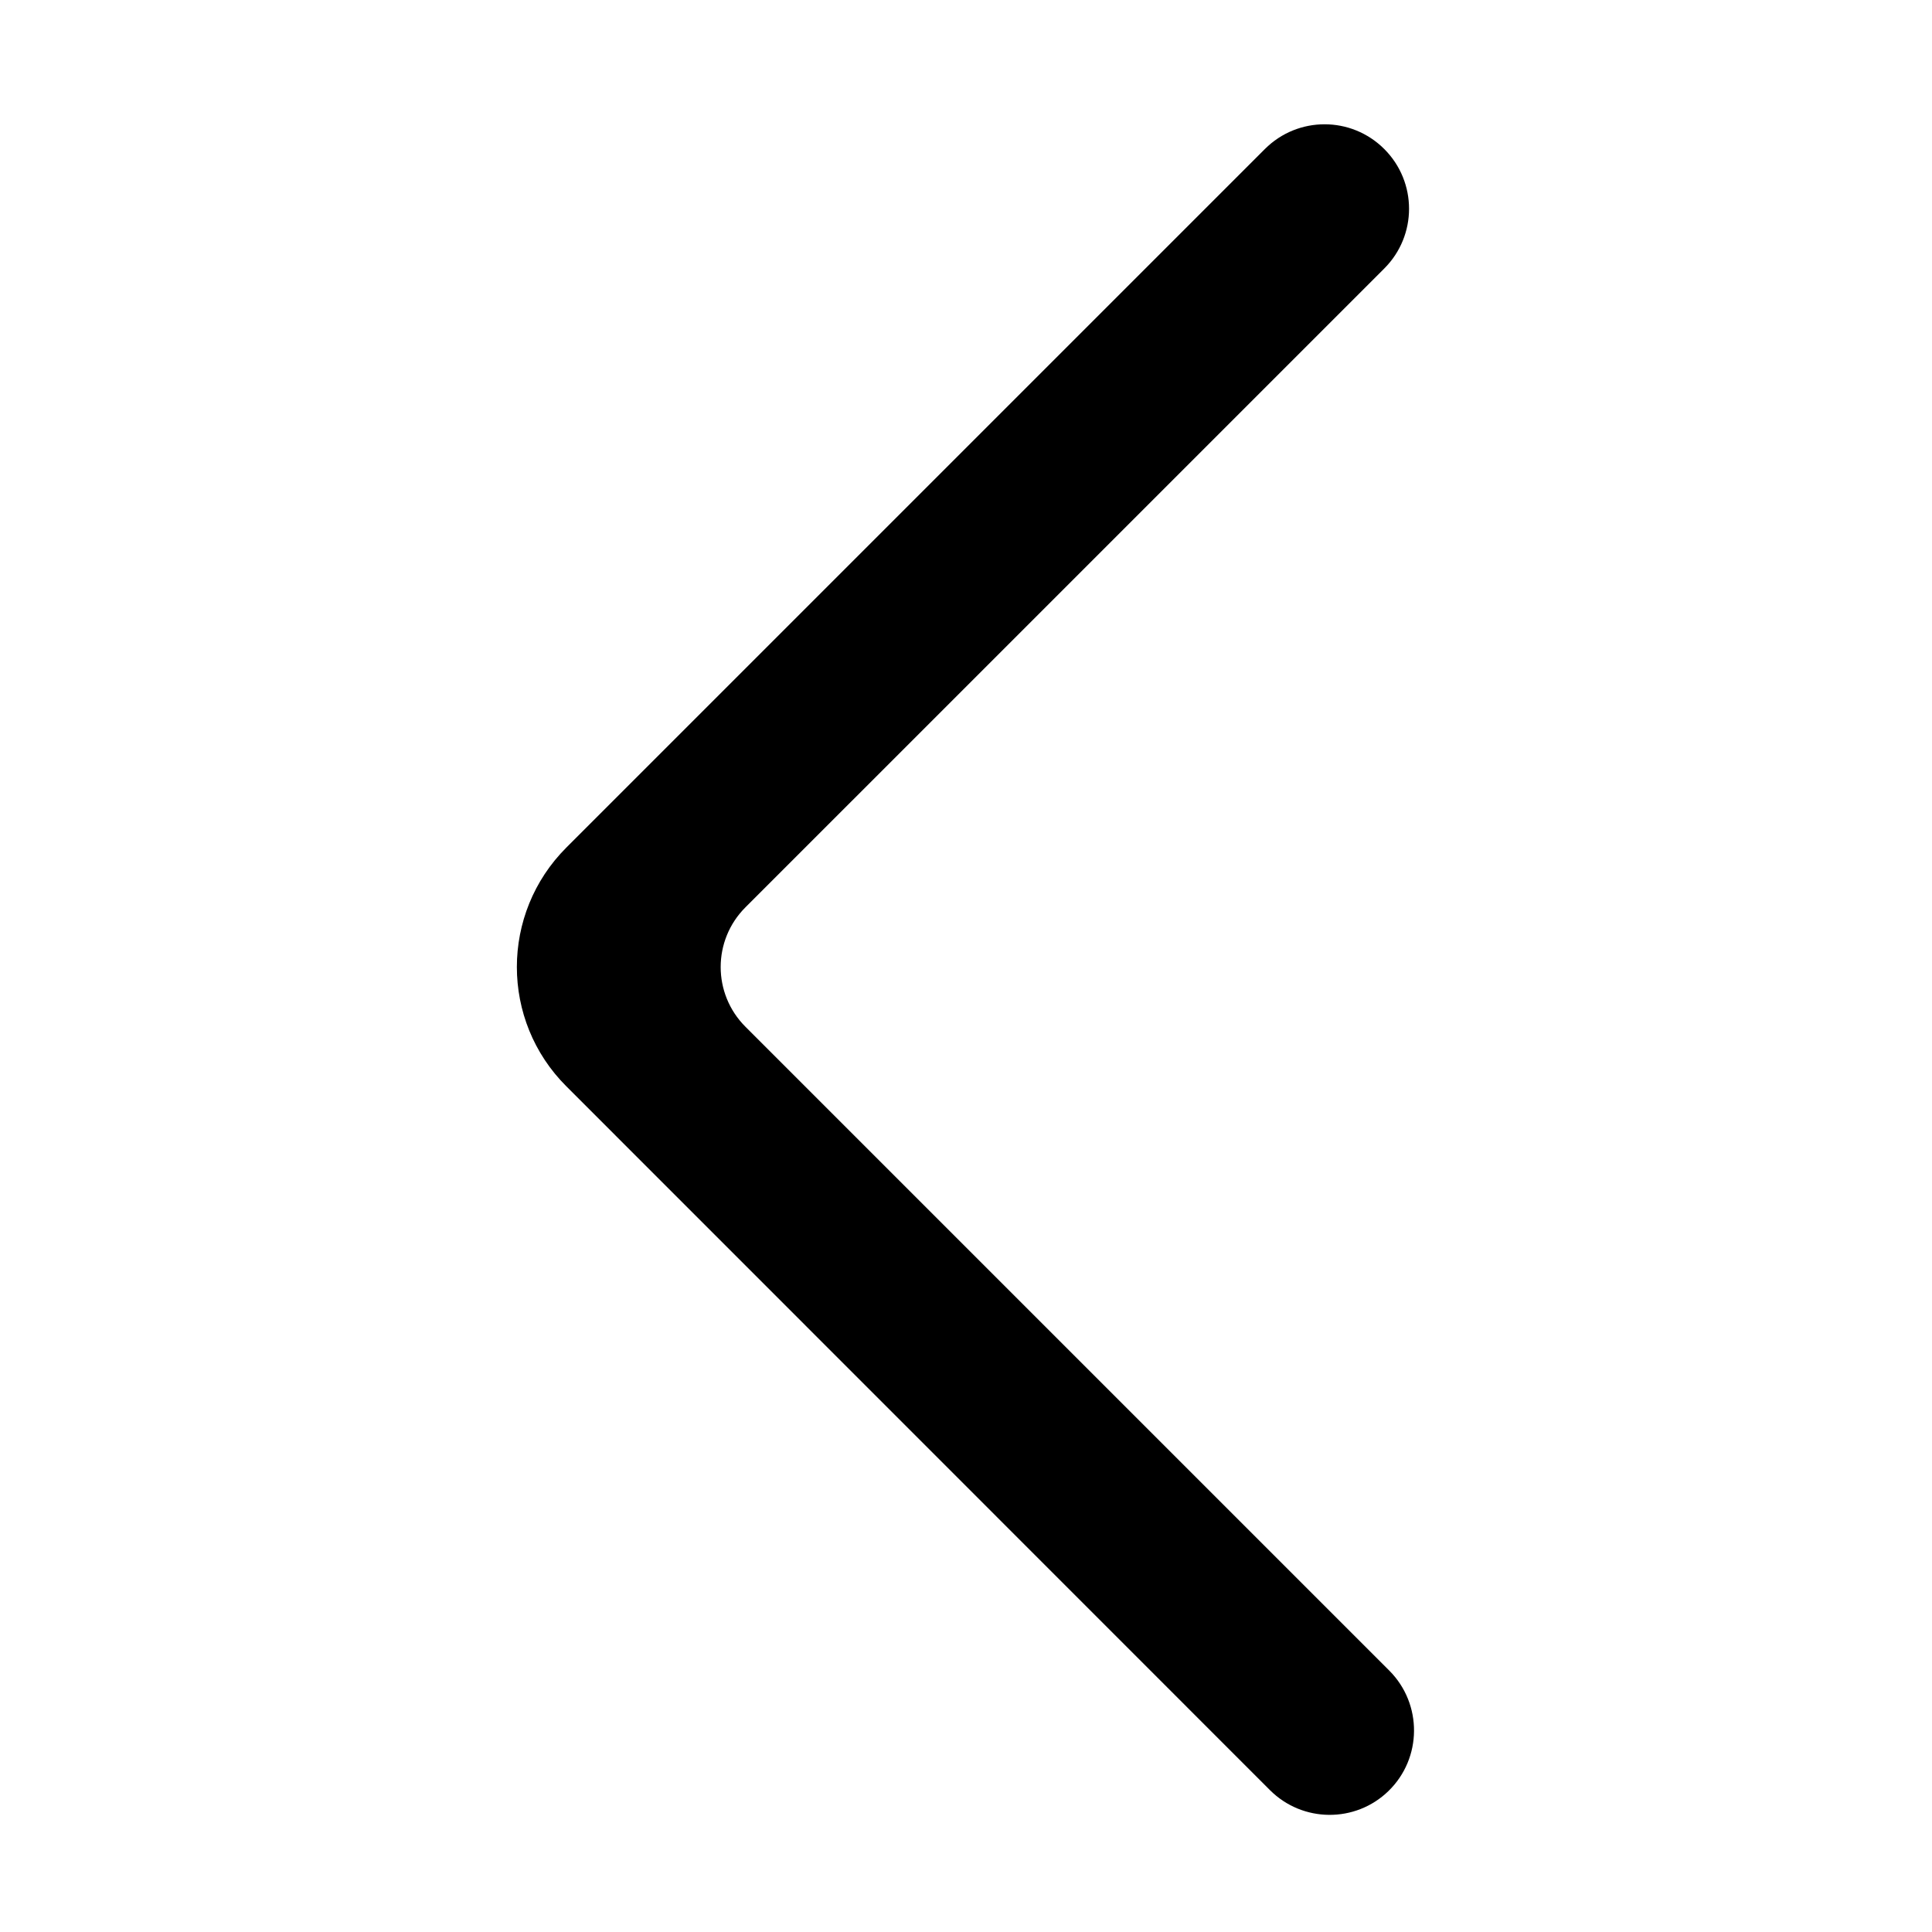
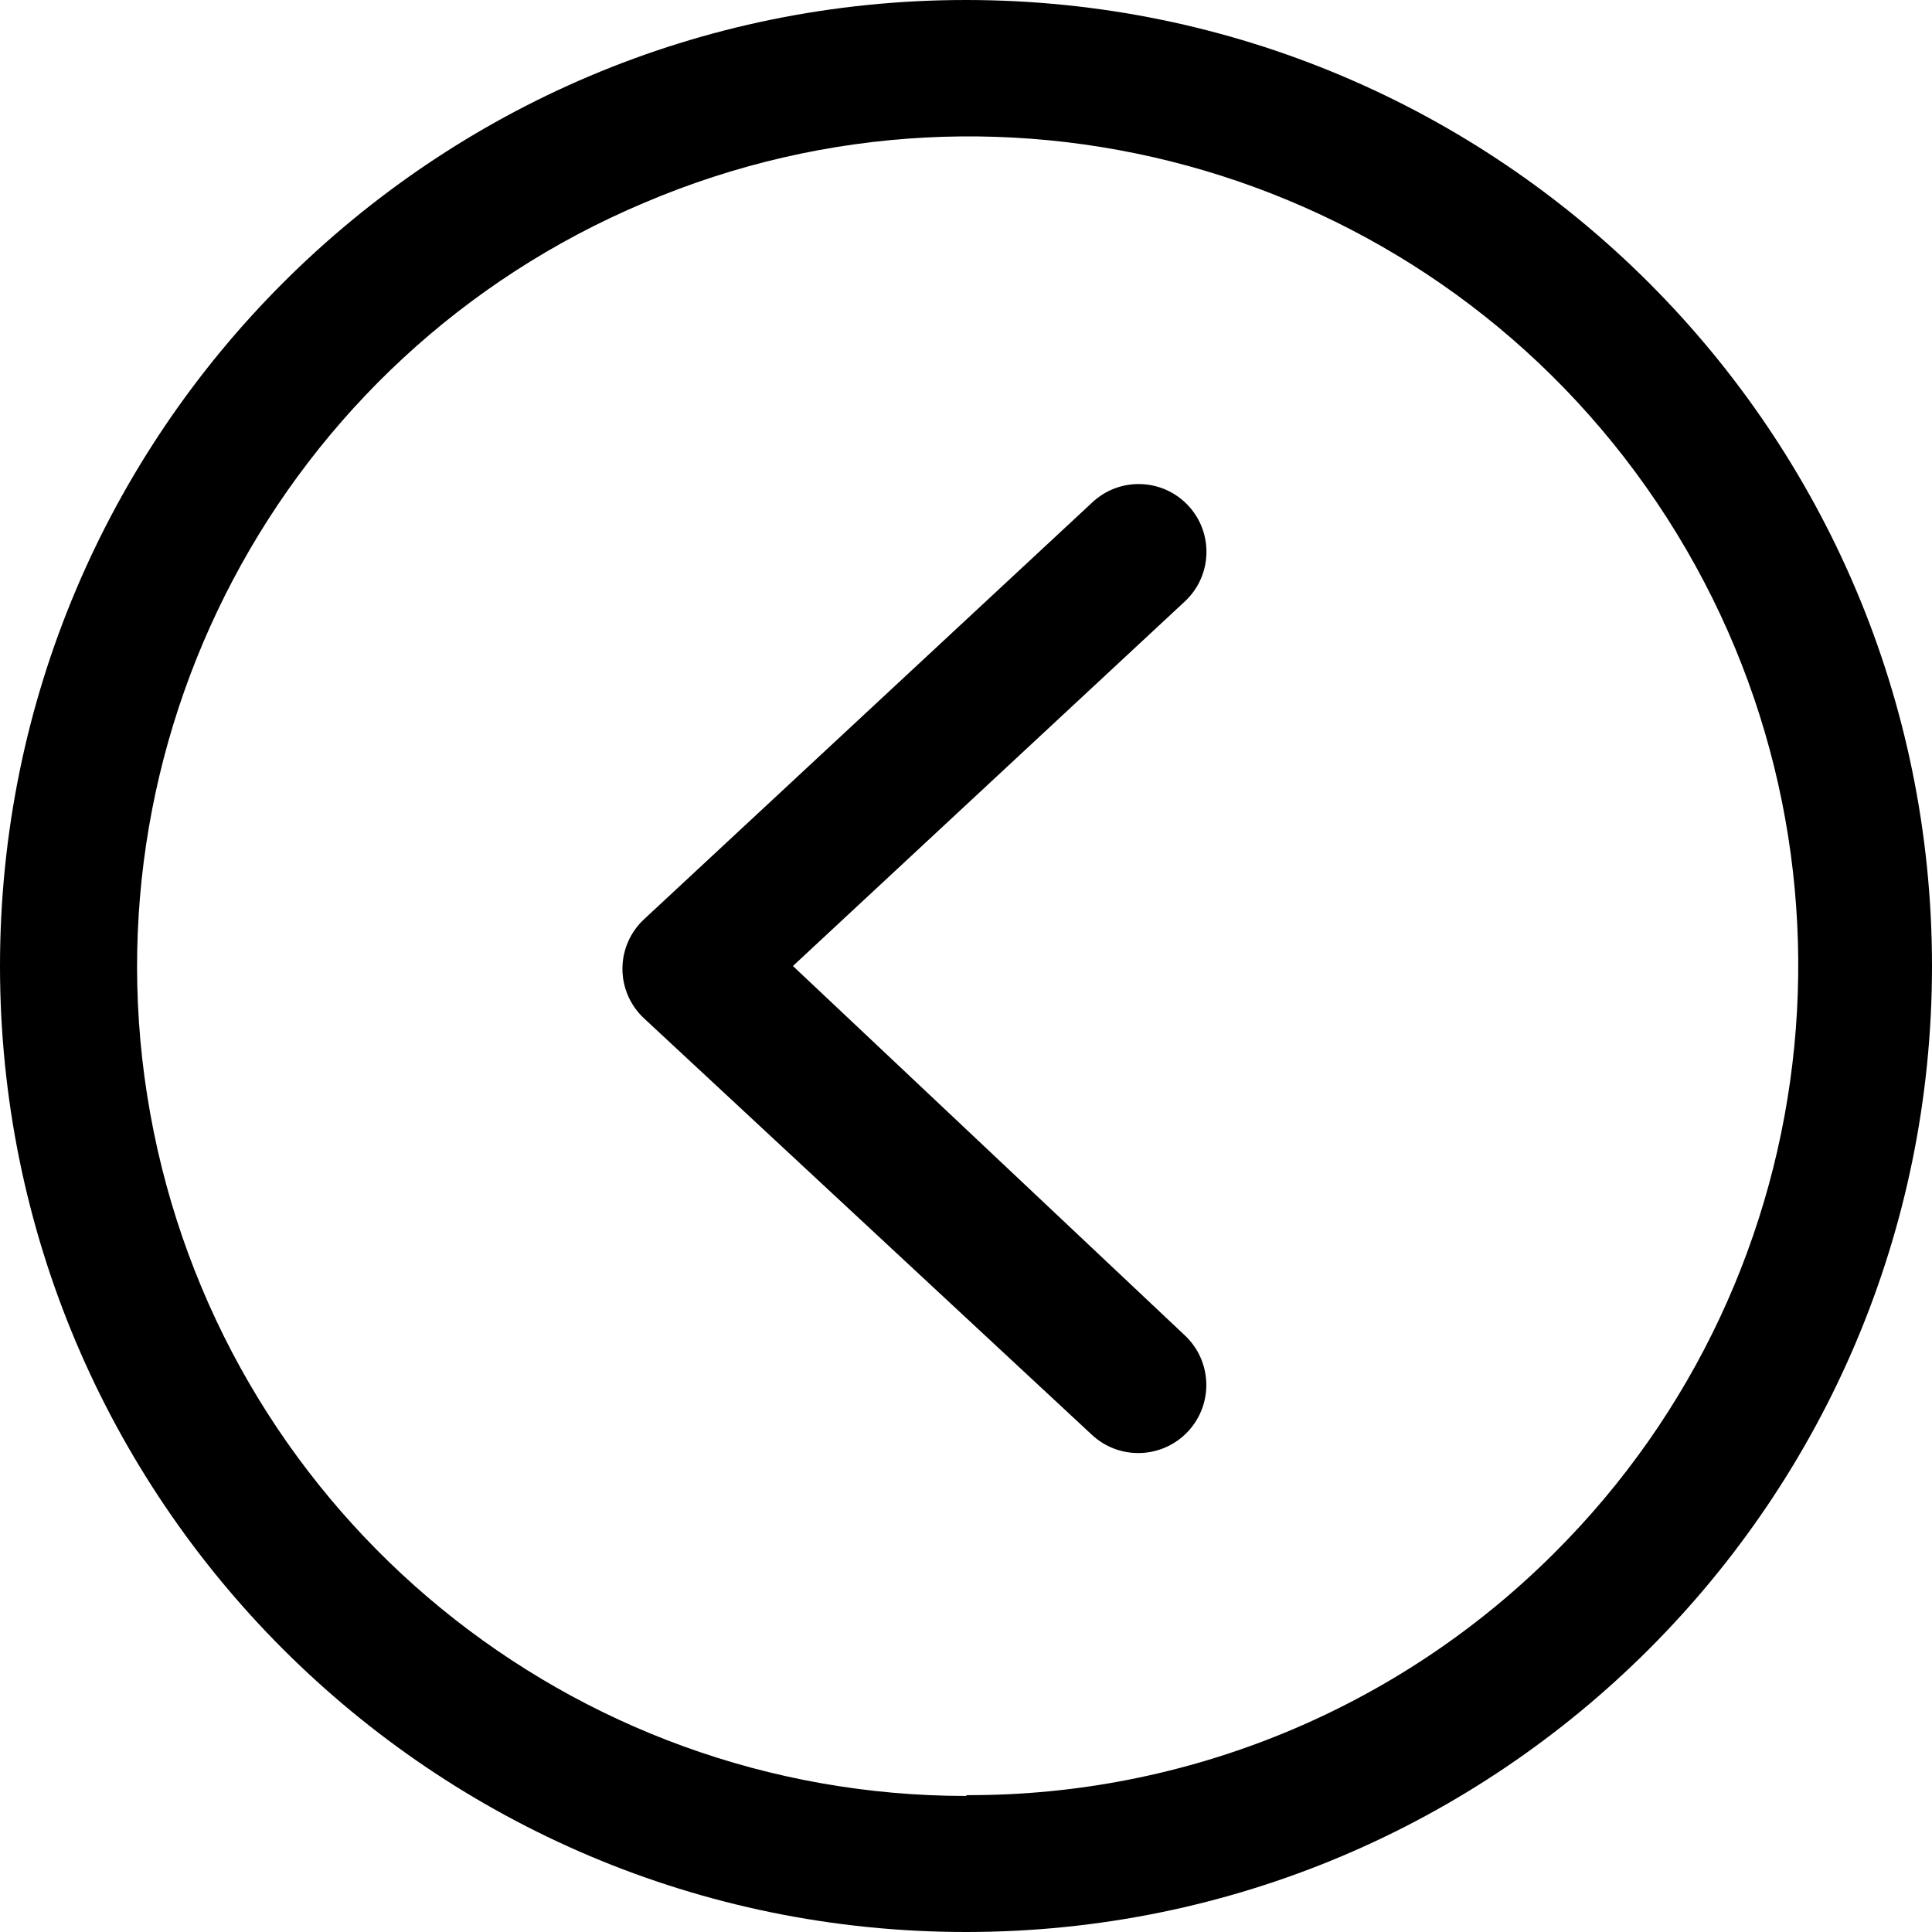
- <svg xmlns="http://www.w3.org/2000/svg" t="1580997351461" class="icon" viewBox="0 0 1024 1024" version="1.1" p-id="600" width="200" height="200">
+ <svg xmlns="http://www.w3.org/2000/svg" t="1584079016893" class="icon" viewBox="0 0 1024 1024" version="1.1" p-id="720" width="200" height="200">
  <defs>
    <style type="text/css" />
  </defs>
-   <path d="M733.7 79c-17.5-17.5-45.8-17.5-63.3 0l-370.2 370.2c-35 35-35 91.7-1e-8 126.6l372.9 373c17.3 17.3 45.3 17.5 62.8 0.5 17.9-17.4 18.1-46.1 0.5-63.8l-341.3-341.3c-17.5-17.5-17.5-45.8-1e-8-63.3L733.7 142.3c17.5-17.5 17.5-45.8 1e-8-63.3z" p-id="601" />
+   <path d="M341.333 539.733L578.56 760.32a35.84 35.84 0 1 0 49.493-52.48L420.267 512 628.053 318.72a35.84 35.84 0 1 0-49.066-52.48l-237.654 221.013a35.84 35.84 0 0 0 0 52.48zM512 1024a512 512 0 1 0-512-512A512 512 0 0 0 512 1024z m0-72.107A439.467 439.467 0 0 1 341.333 107.52a439.467 439.467 0 0 1 482.134 715.947 438.613 438.613 0 0 1-311.04 128z" p-id="721" />
</svg>
